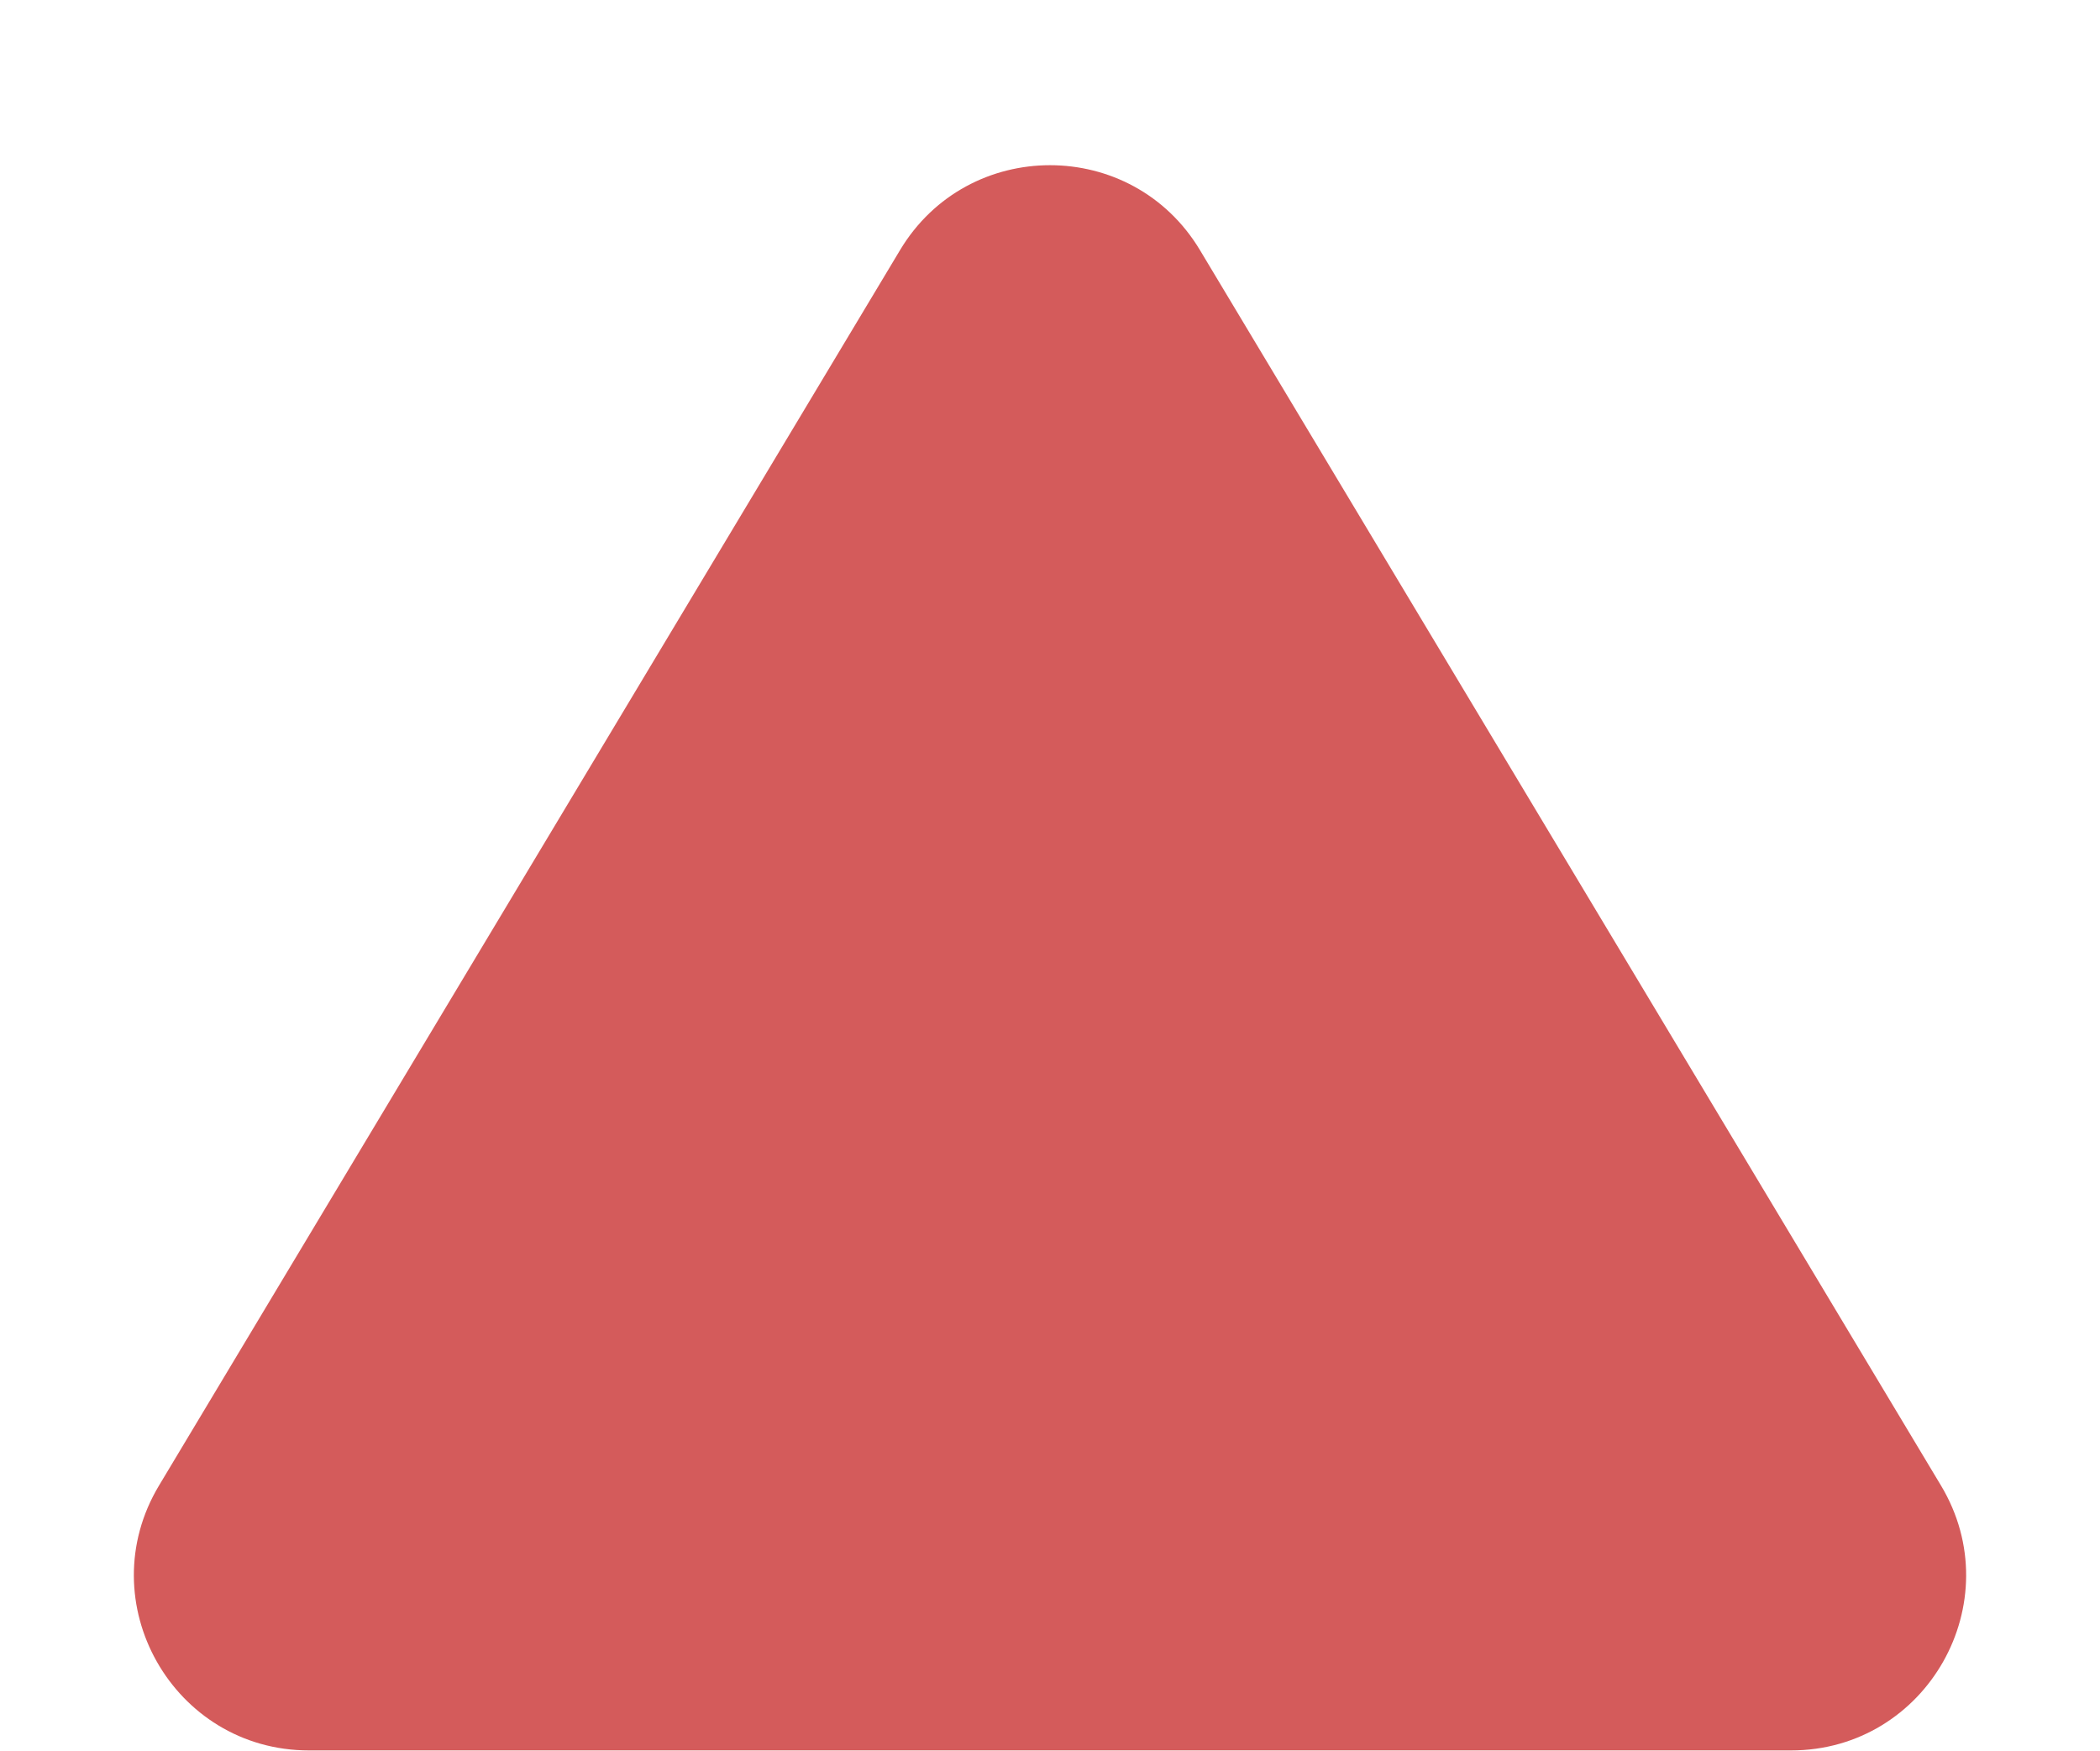
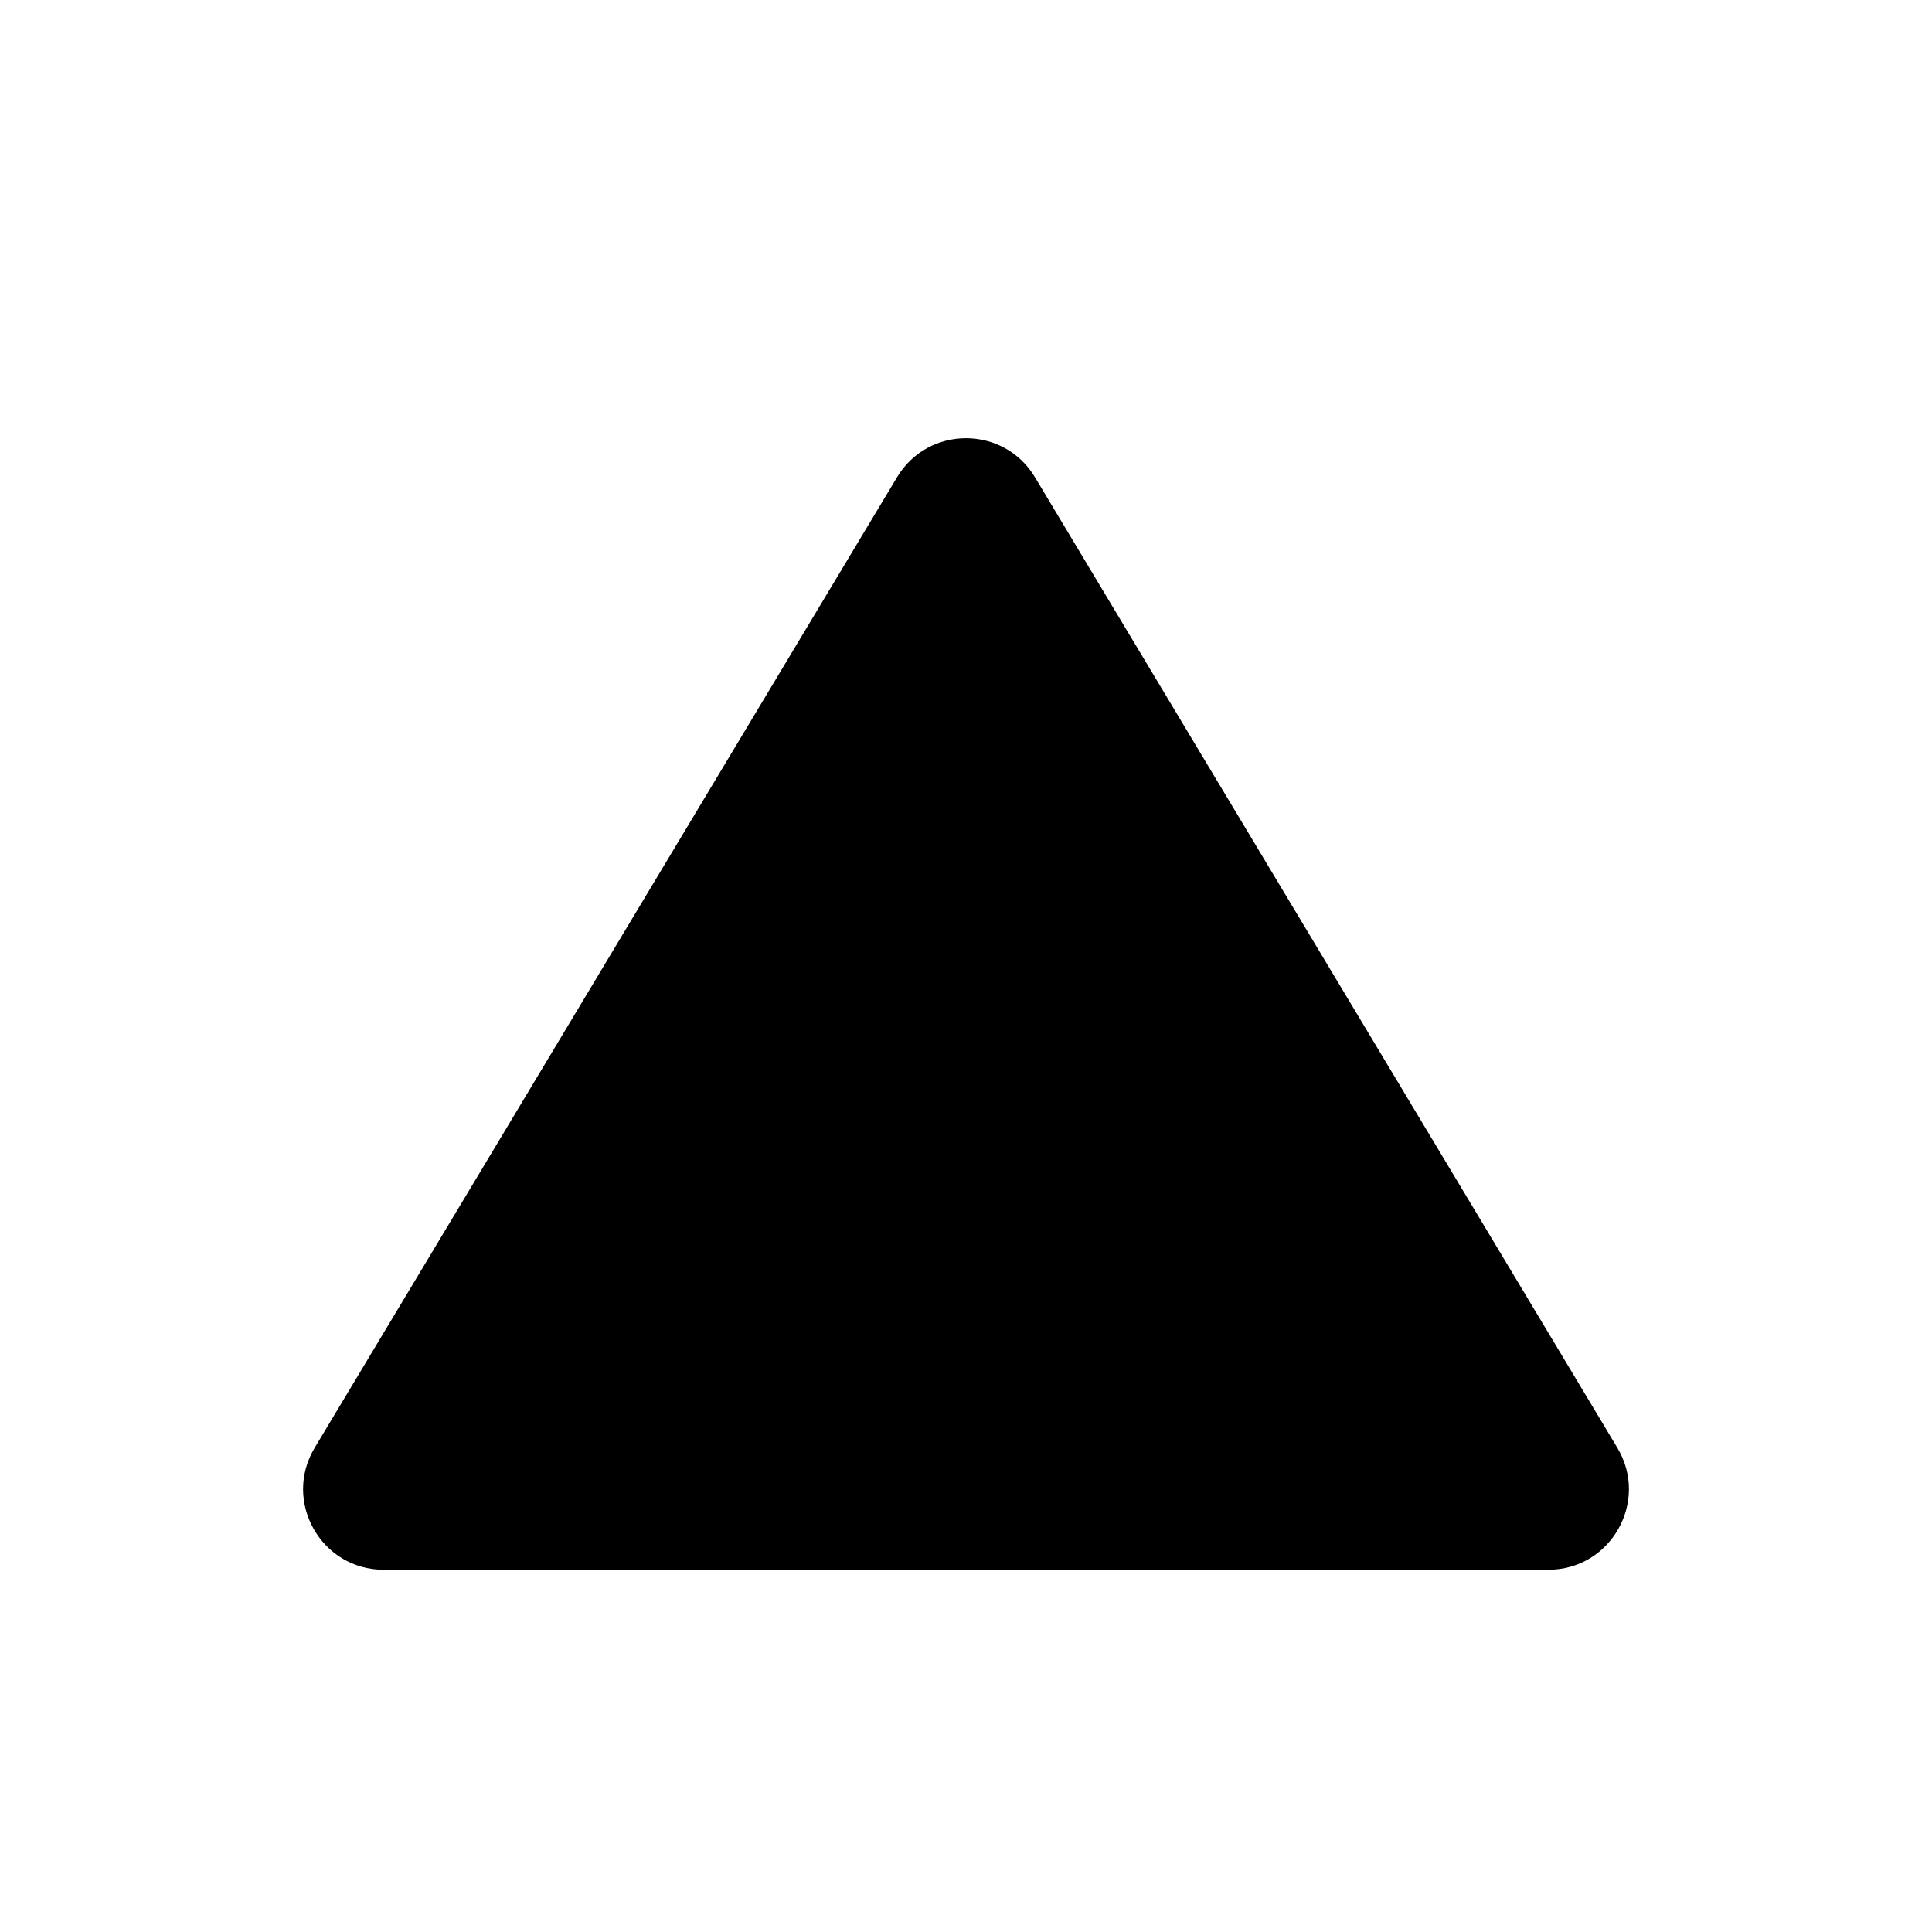
- <svg xmlns="http://www.w3.org/2000/svg" width="12" height="10" viewBox="0 0 12 10" fill="none">
-   <path d="M5.143 1.429C5.531 0.782 6.469 0.782 6.857 1.429L11.091 8.486C11.491 9.152 11.011 10 10.234 10H1.766C0.989 10 0.509 9.152 0.909 8.486L5.143 1.429Z" fill="#D45B5B" />
+ <svg xmlns="http://www.w3.org/2000/svg" width="24" height="24" viewBox="0 0 24 24" fill="none">
+   <path d="M11.143 5.929C11.531 5.282 12.469 5.282 12.857 5.929L20.091 17.985C20.491 18.652 20.011 19.5 19.234 19.5H4.766C3.989 19.5 3.509 18.652 3.909 17.985L11.143 5.929Z" fill="black" />
</svg>
